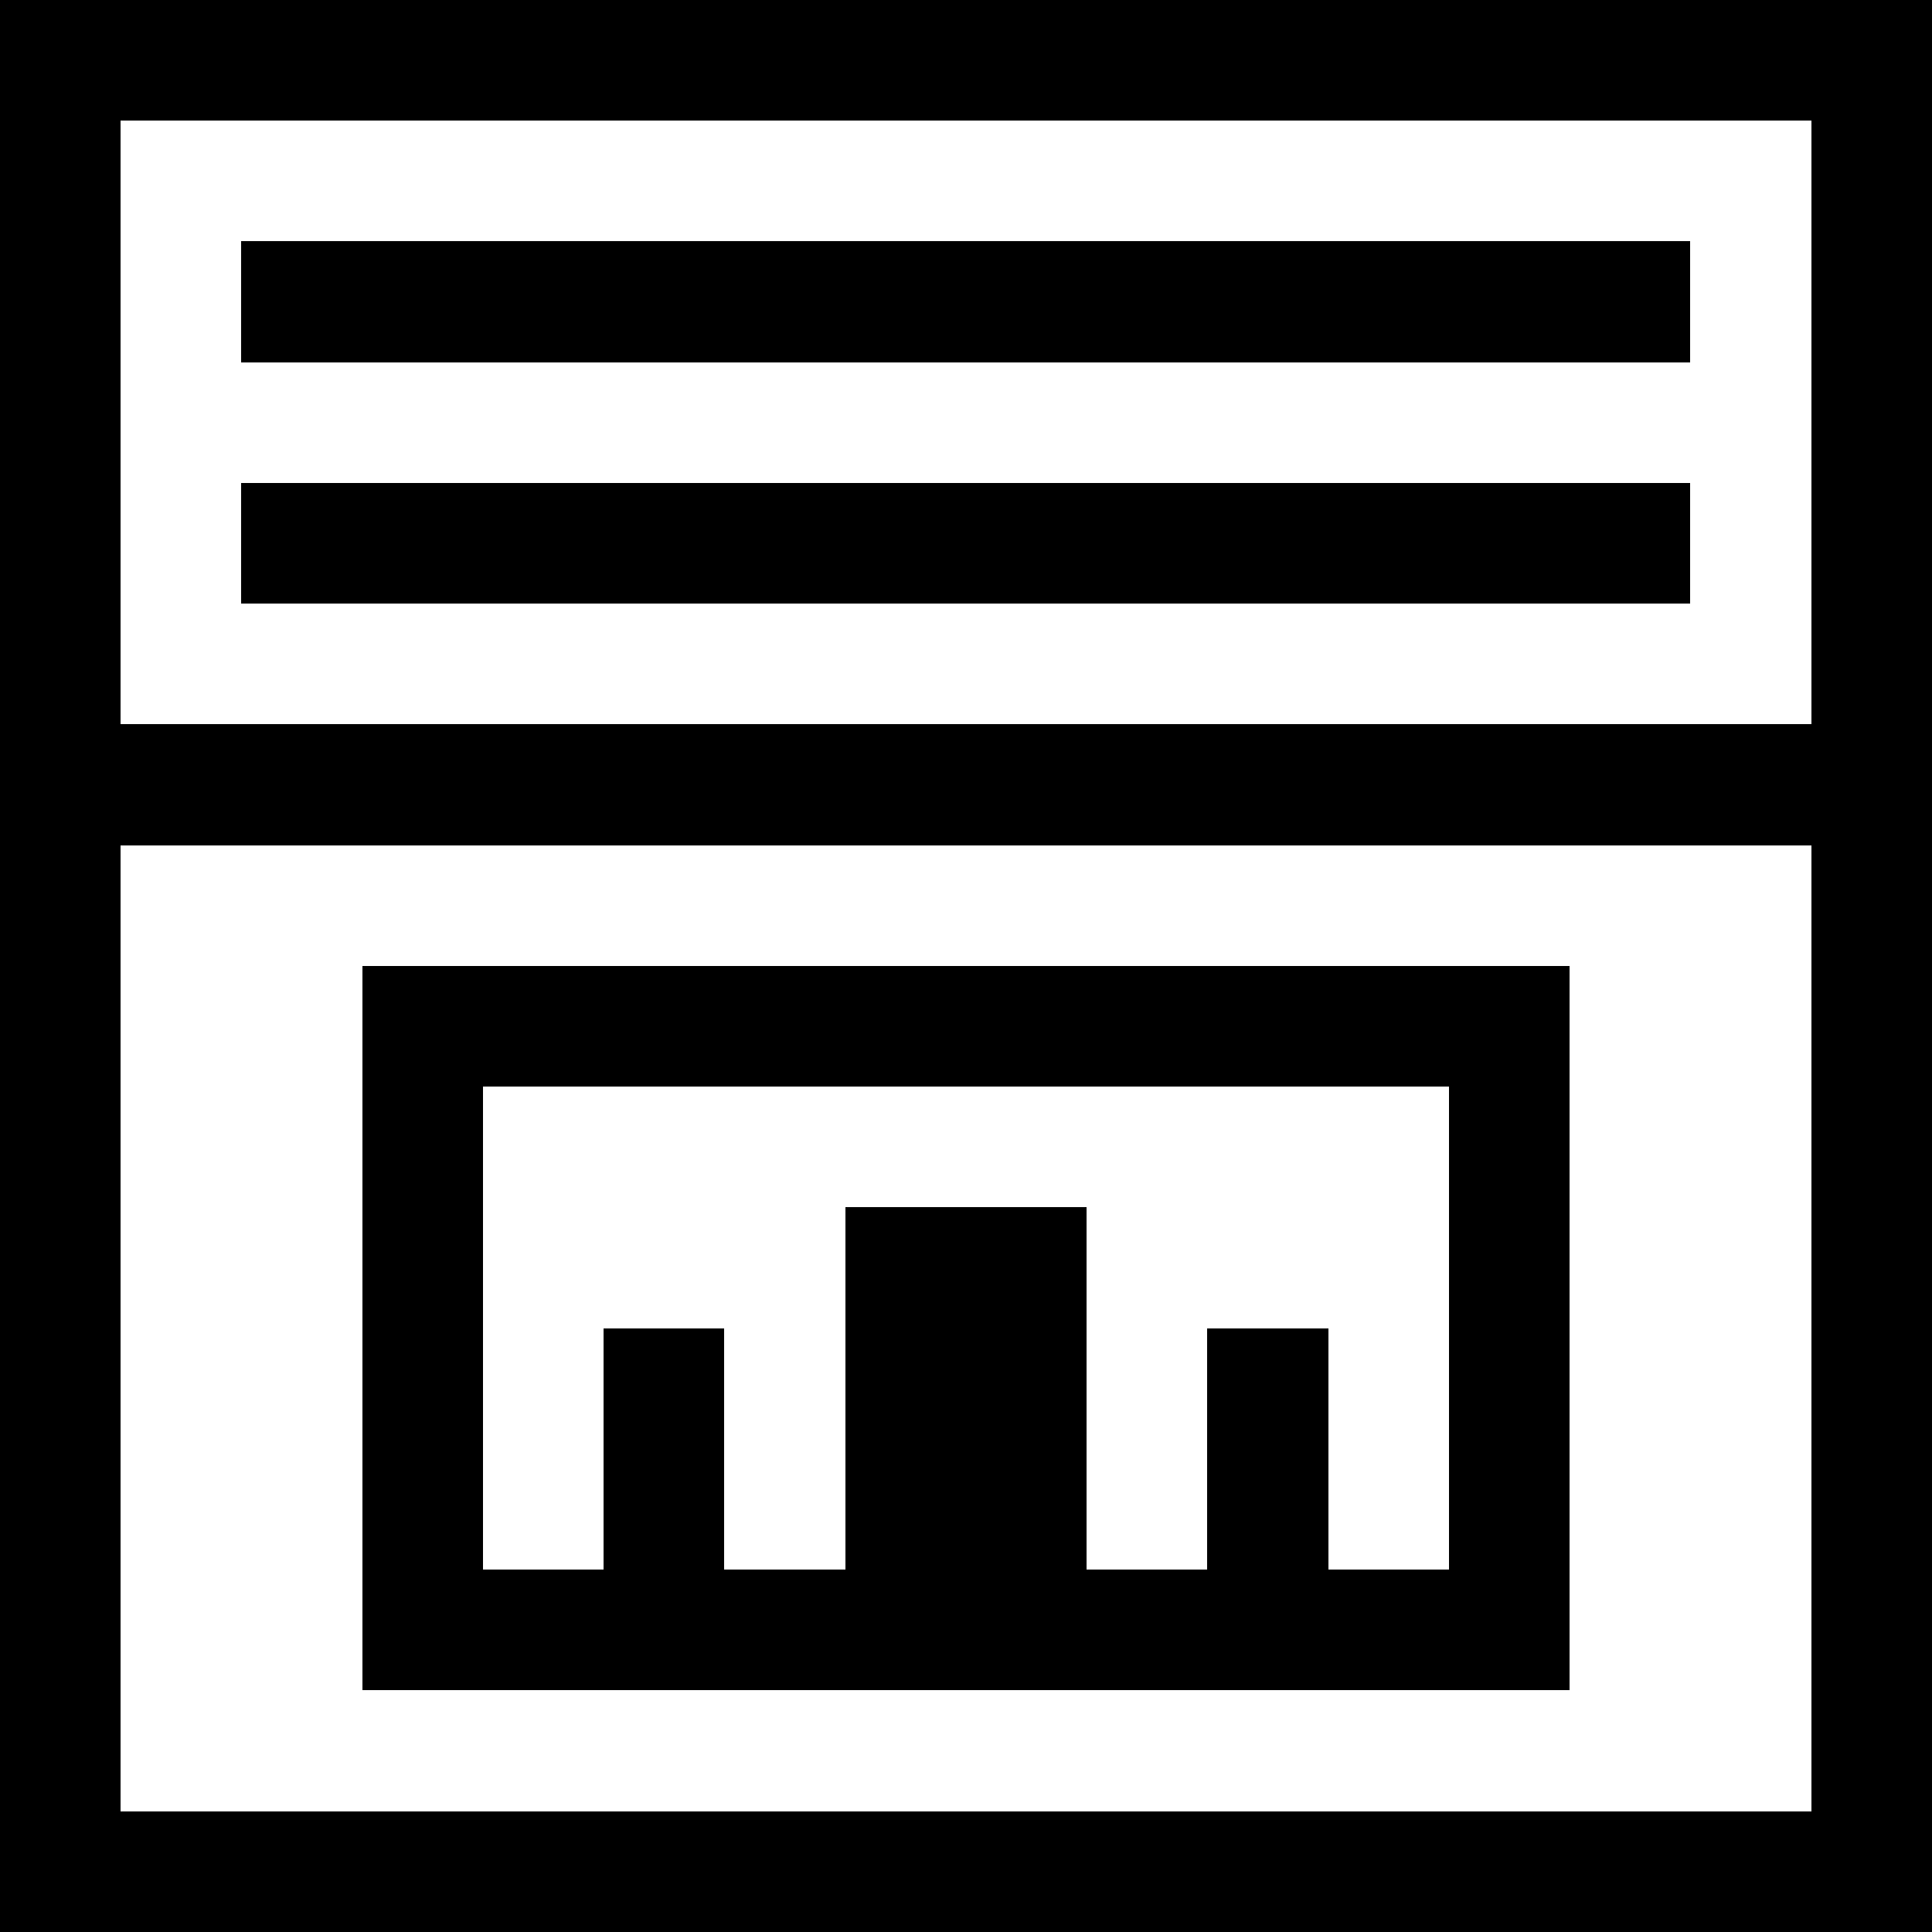
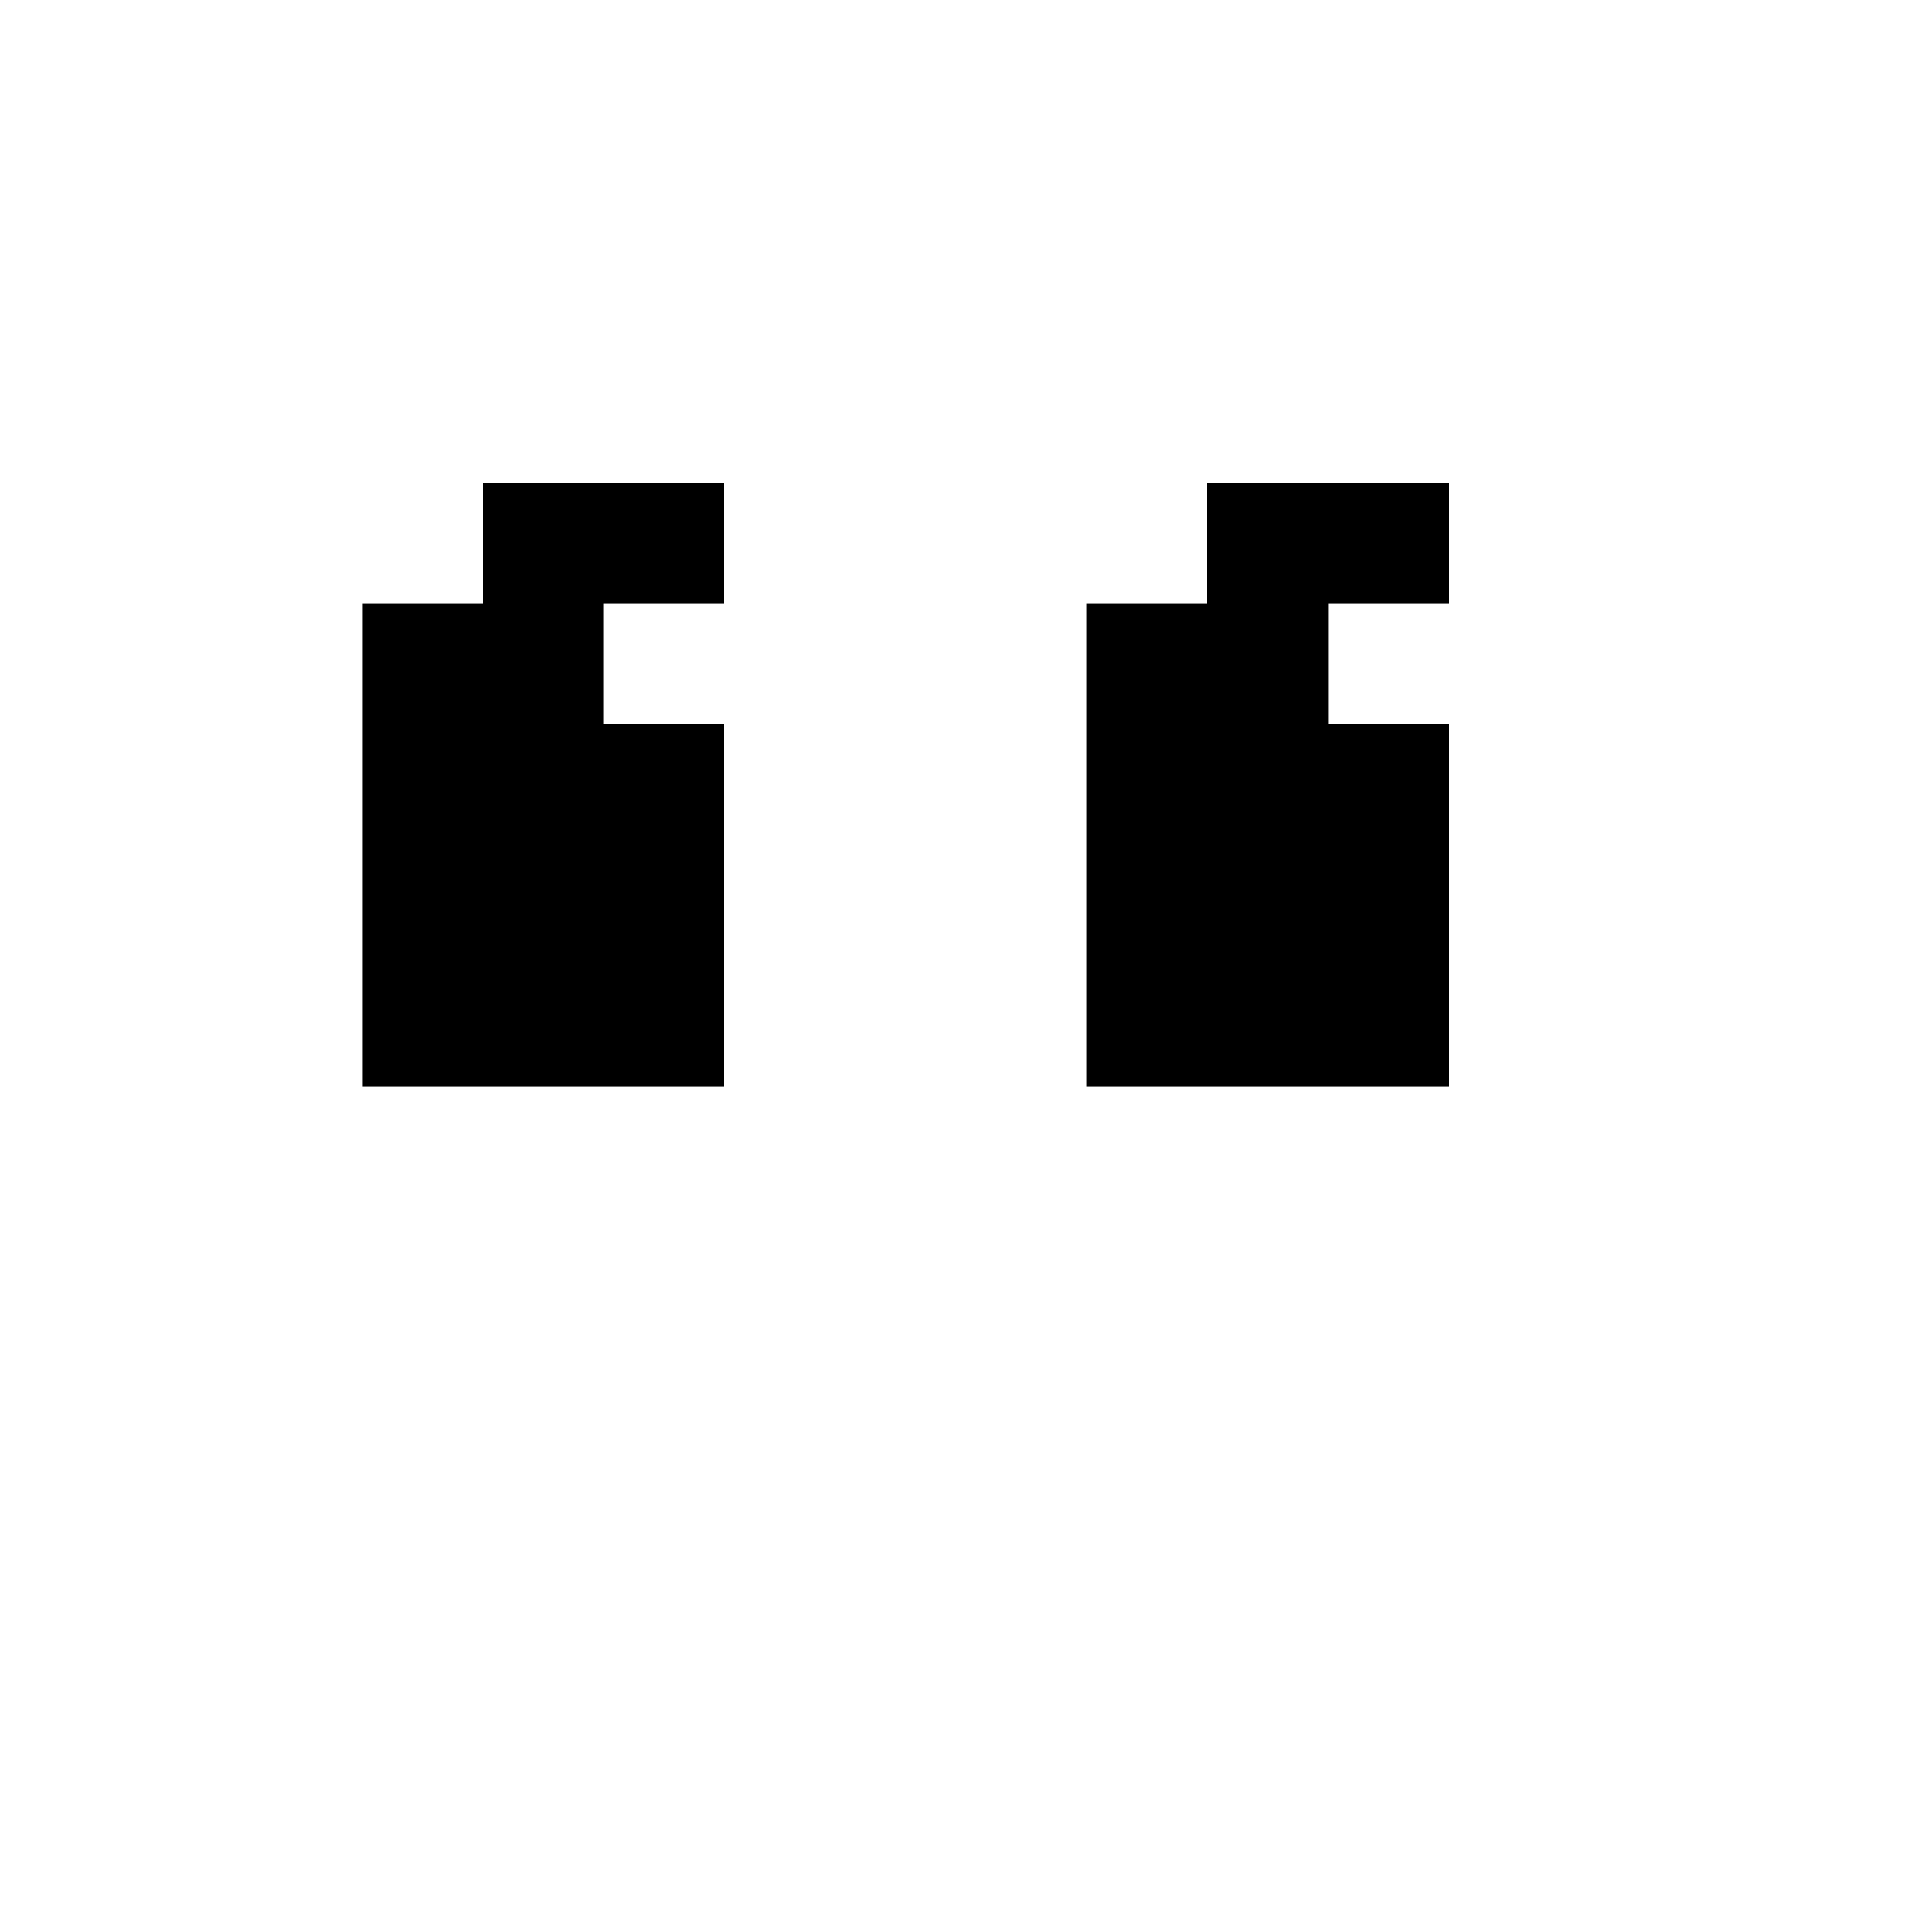
<svg xmlns="http://www.w3.org/2000/svg" viewBox="0 0 16 16" shape-rendering="crispEdges">
  <rect width="16" height="16" fill="#fff" />
-   <rect x="0" y="0" width="16" height="1" fill="#000" />
-   <rect x="0" y="15" width="16" height="1" fill="#000" />
-   <rect x="0" y="0" width="1" height="16" fill="#000" />
-   <rect x="15" y="0" width="1" height="16" fill="#000" />
-   <rect x="2" y="2" width="12" height="1" fill="#000" />
-   <rect x="2" y="4" width="12" height="1" fill="#000" />
-   <rect x="0" y="6" width="16" height="1" fill="#000" />
-   <rect x="3" y="8" width="10" height="6" fill="#000" />
-   <rect x="4" y="9" width="8" height="4" fill="#fff" />
-   <rect x="5" y="11" width="1" height="2" fill="#000" />
-   <rect x="7" y="10" width="2" height="3" fill="#000" />
-   <rect x="10" y="11" width="1" height="2" fill="#000" />
+   <rect x="4" y="4" width="2" height="1" fill="#000" />
+   <rect x="3" y="5" width="2" height="1" fill="#000" />
+   <rect x="3" y="6" width="3" height="3" fill="#000" />
+   <rect x="10" y="4" width="2" height="1" fill="#000" />
+   <rect x="9" y="5" width="2" height="1" fill="#000" />
+   <rect x="9" y="6" width="3" height="3" fill="#000" />
</svg>
